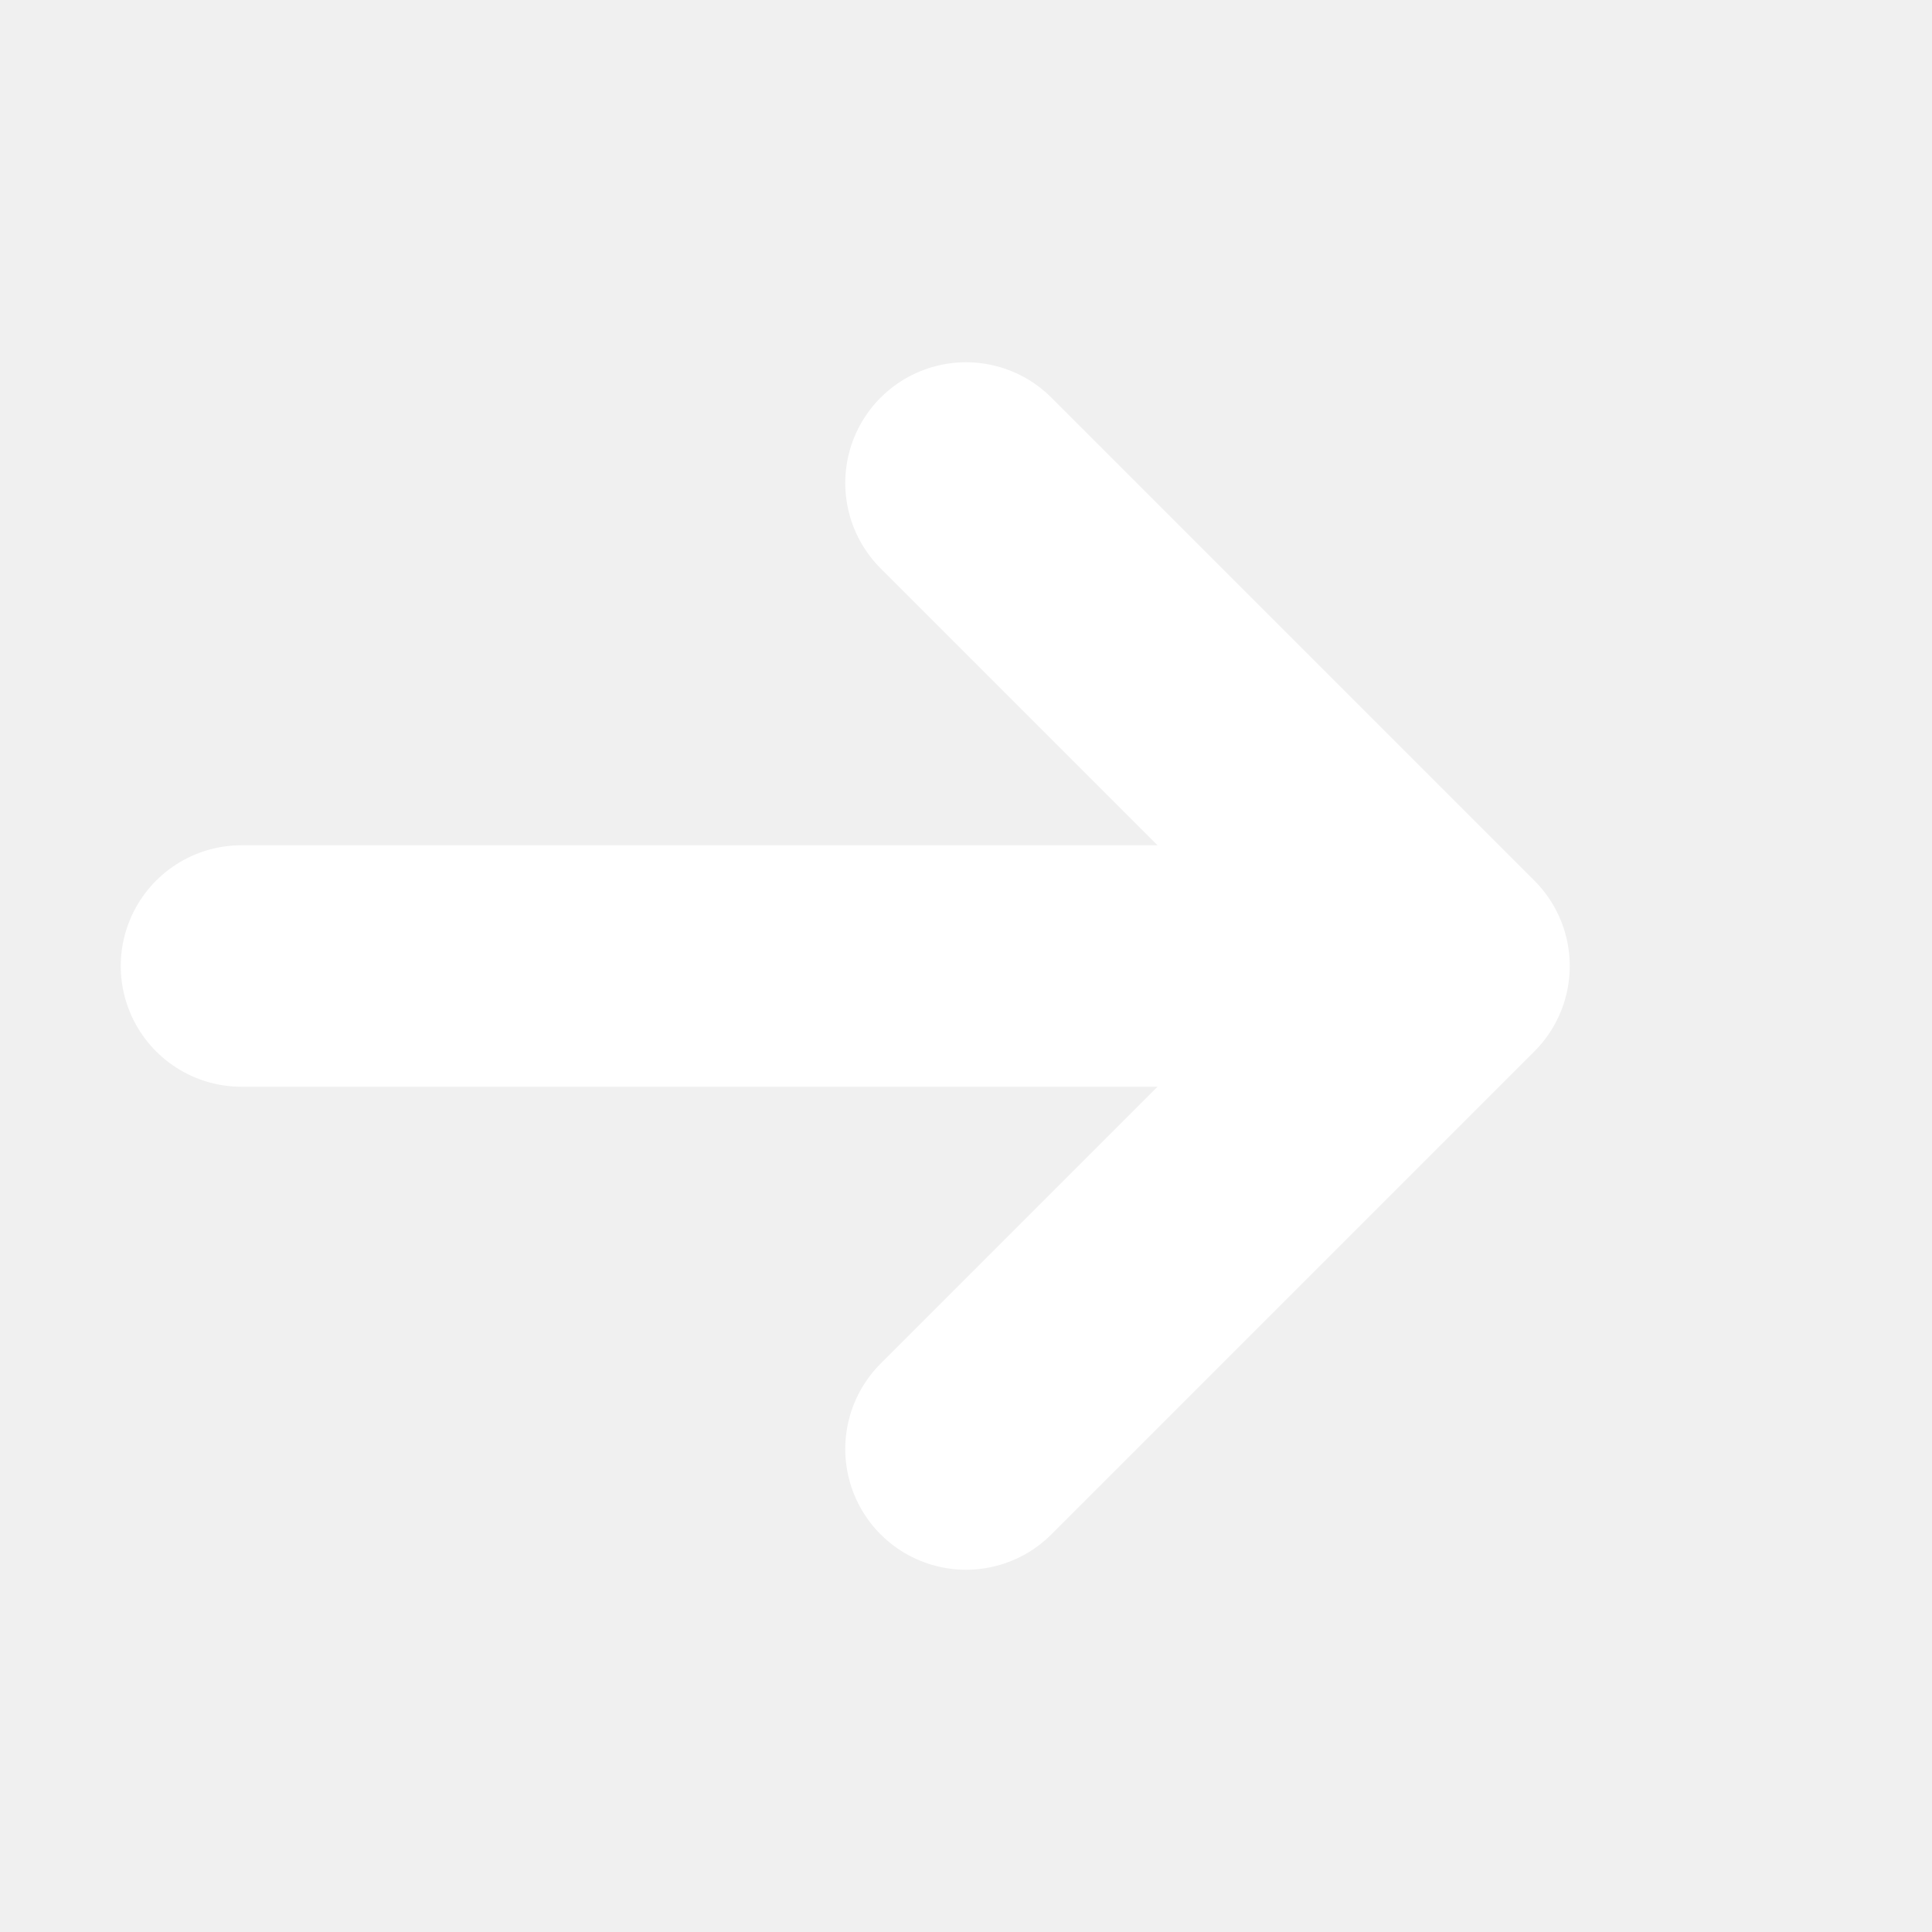
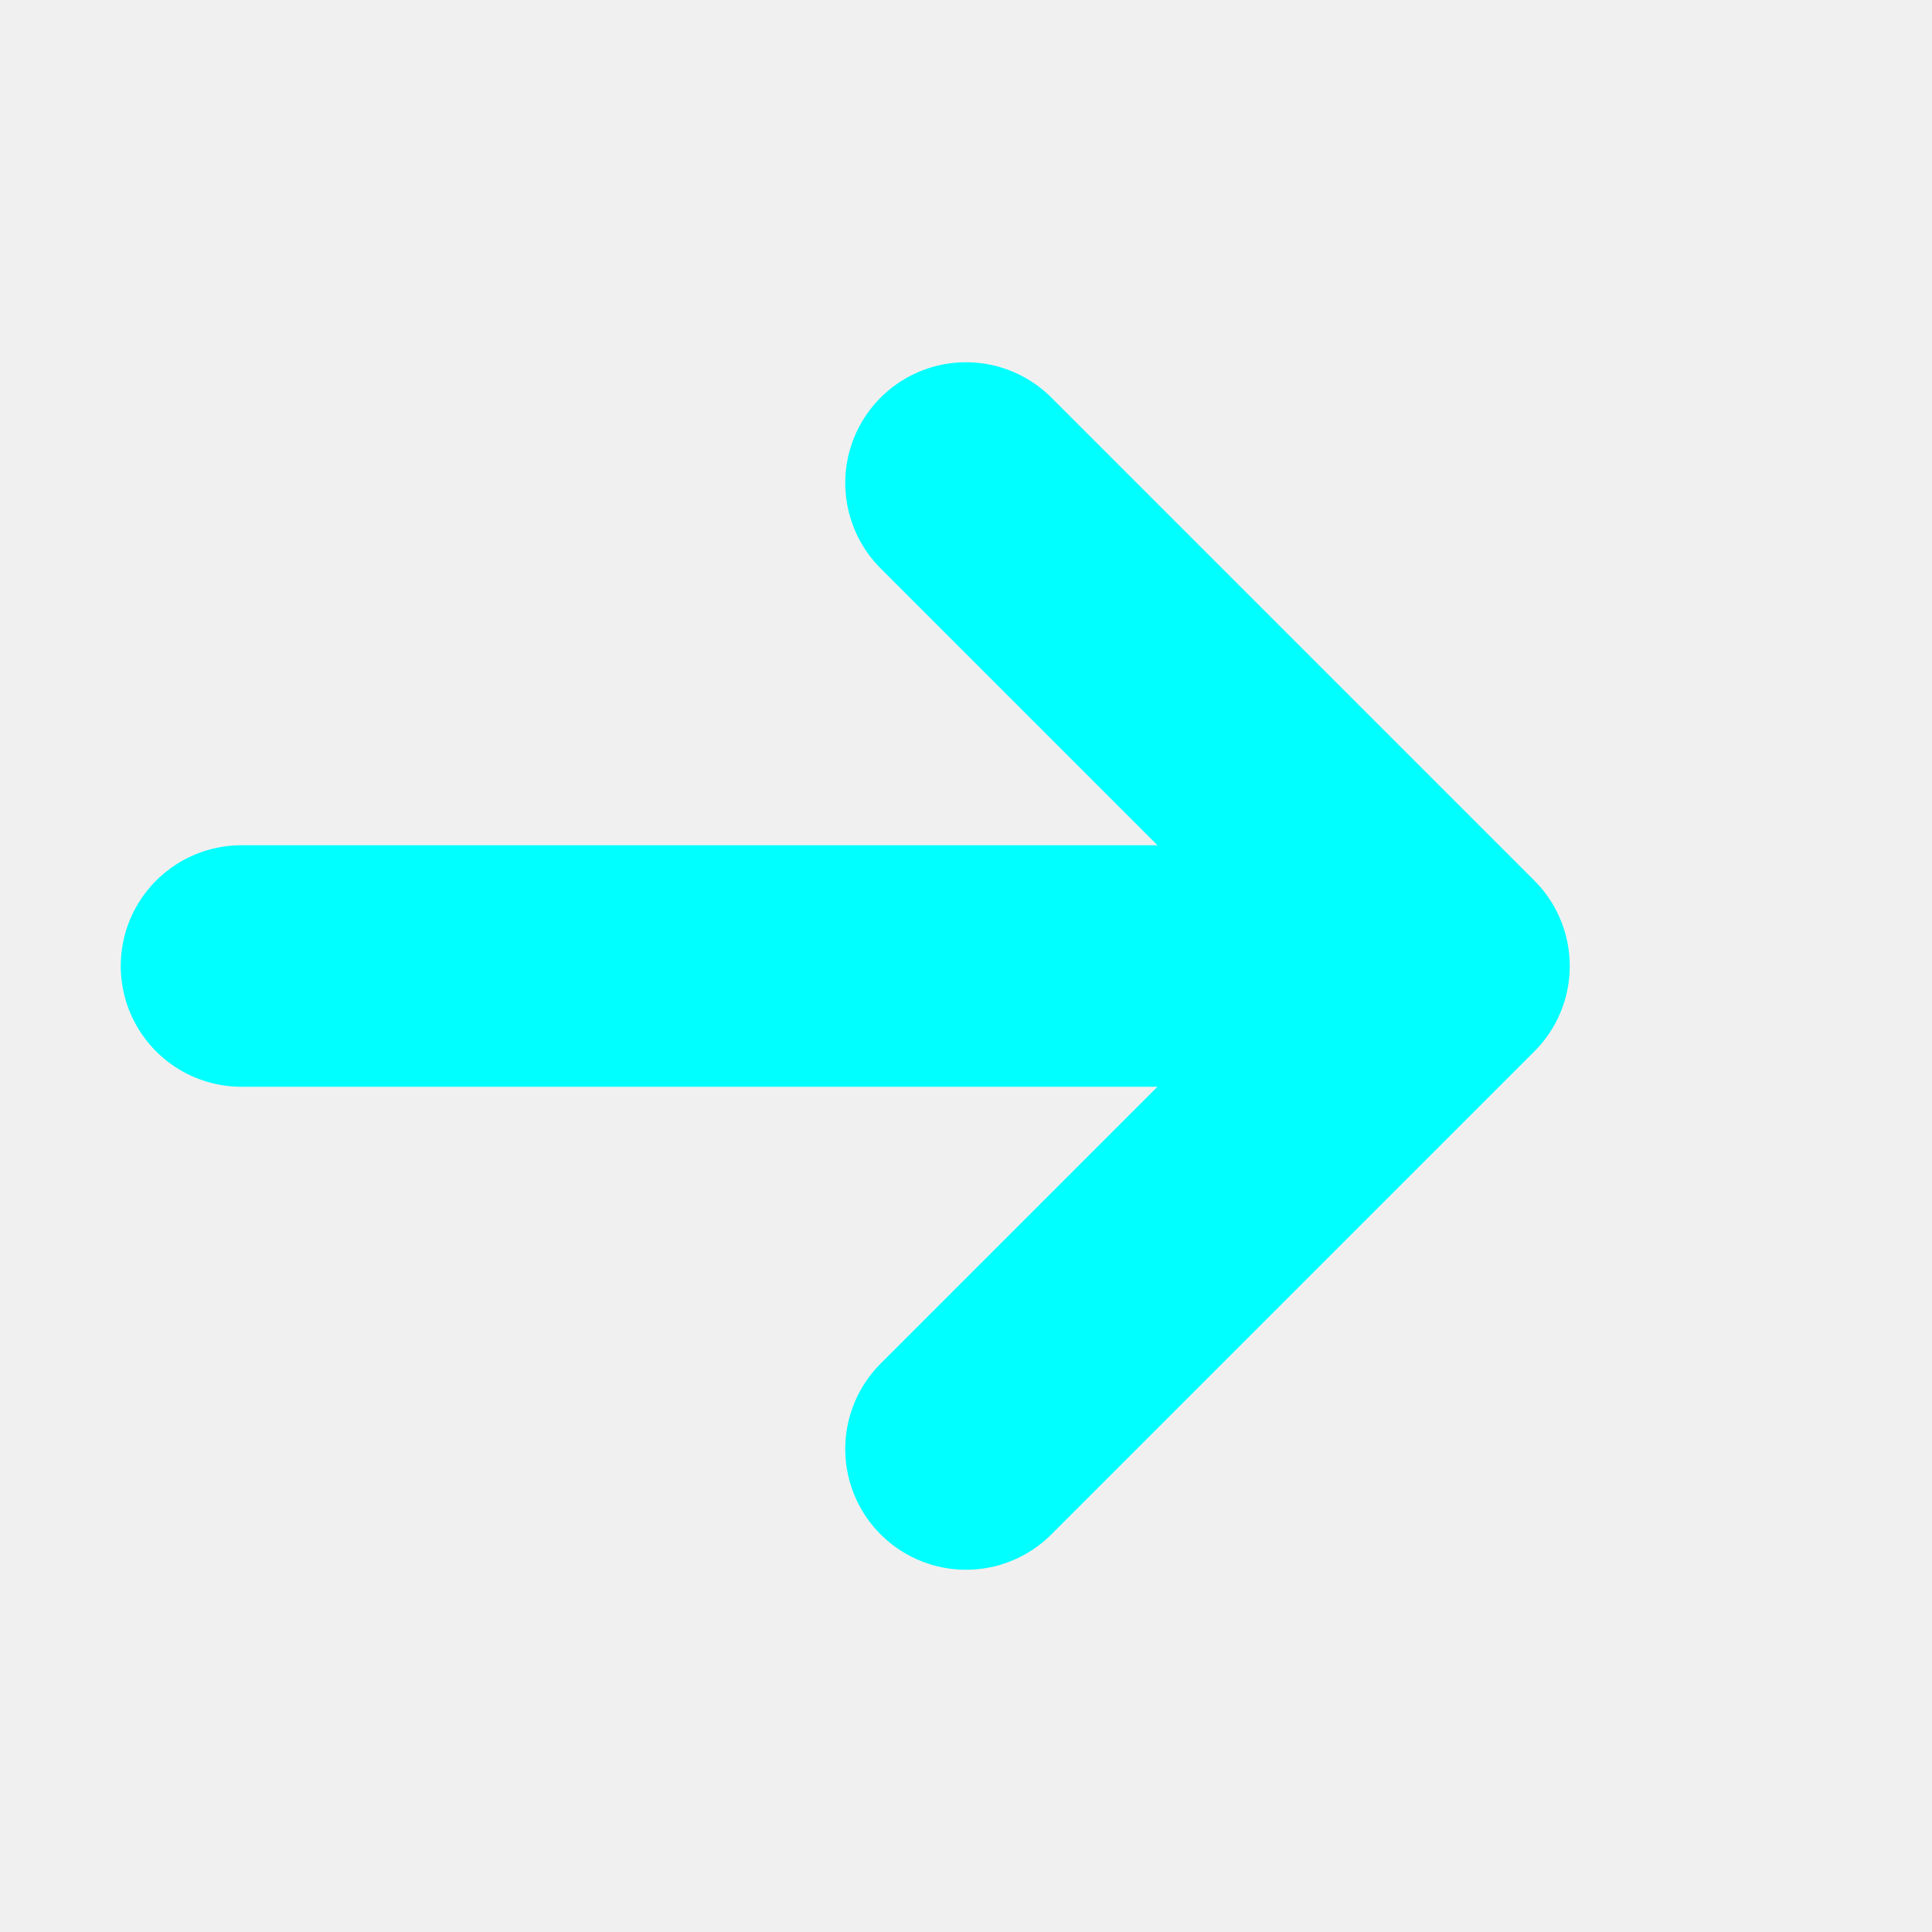
<svg xmlns="http://www.w3.org/2000/svg" width="32" height="32">
-   <path d="M4 16h16" stroke="#ffffff" stroke-width="4" stroke-linecap="round" />
-   <path d="M16 8l8 8-8 8" fill="none" stroke="#ffffff" stroke-width="4" stroke-linecap="round" stroke-linejoin="round" />
+   <path d="M4 16h16" stroke="#00ffff" stroke-width="4" stroke-linecap="round" />
+   <path d="M16 8l8 8-8 8" fill="none" stroke="#00ffff" stroke-width="4" stroke-linecap="round" stroke-linejoin="round" />
</svg>
